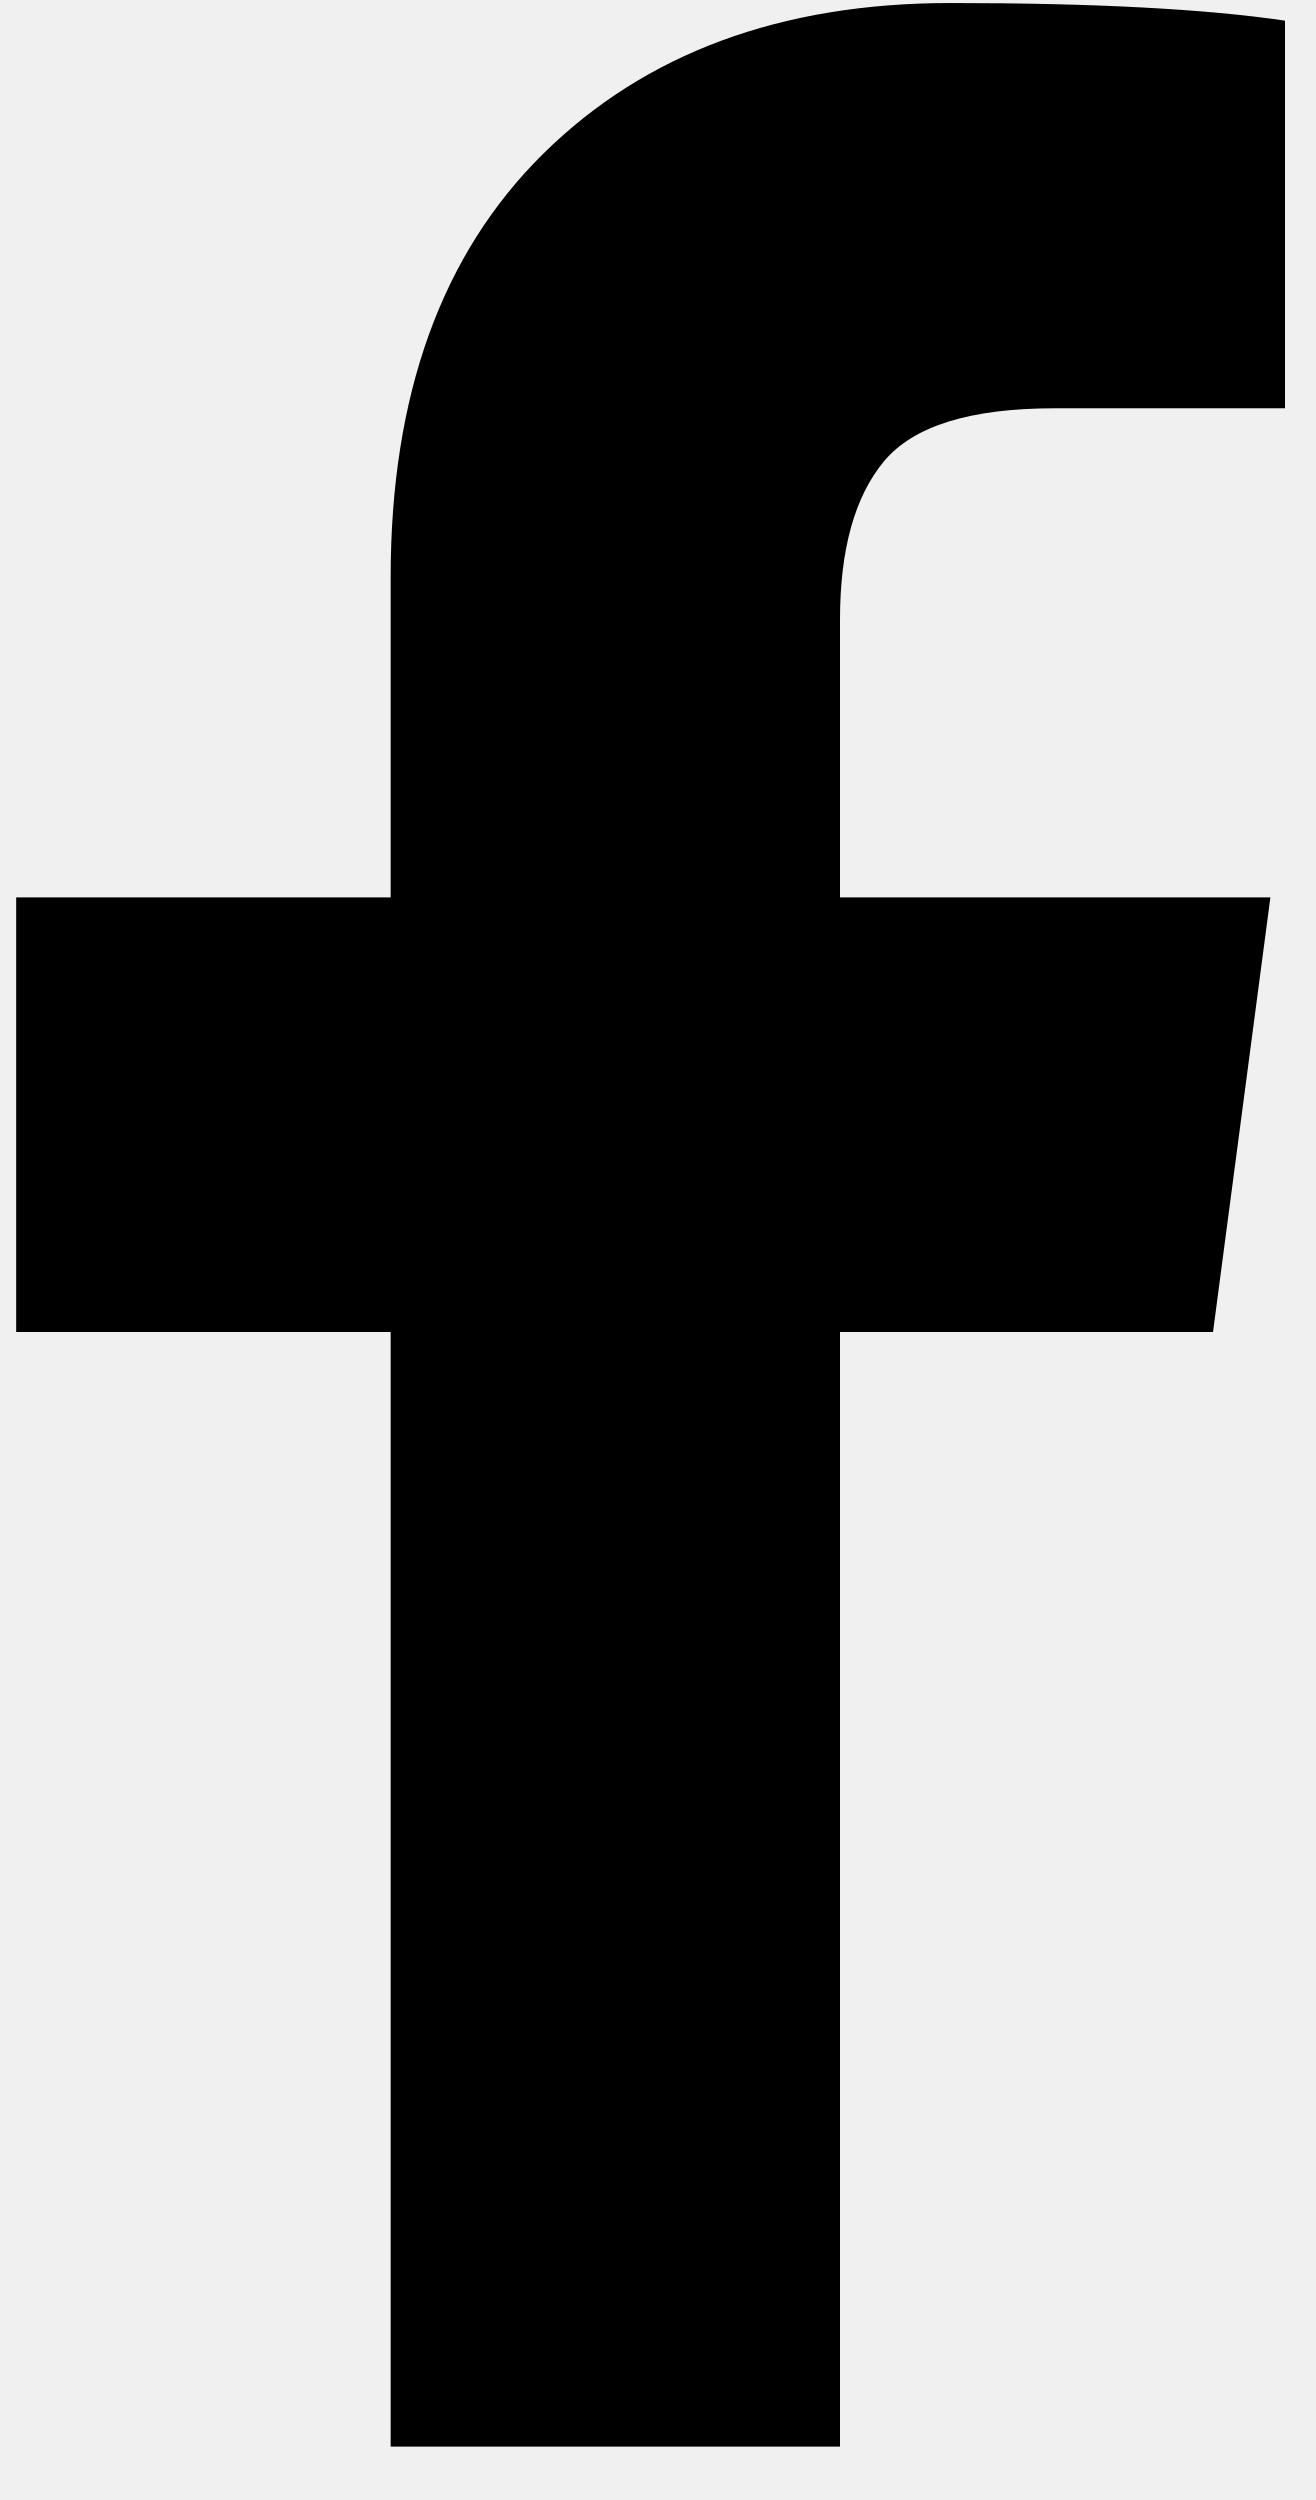
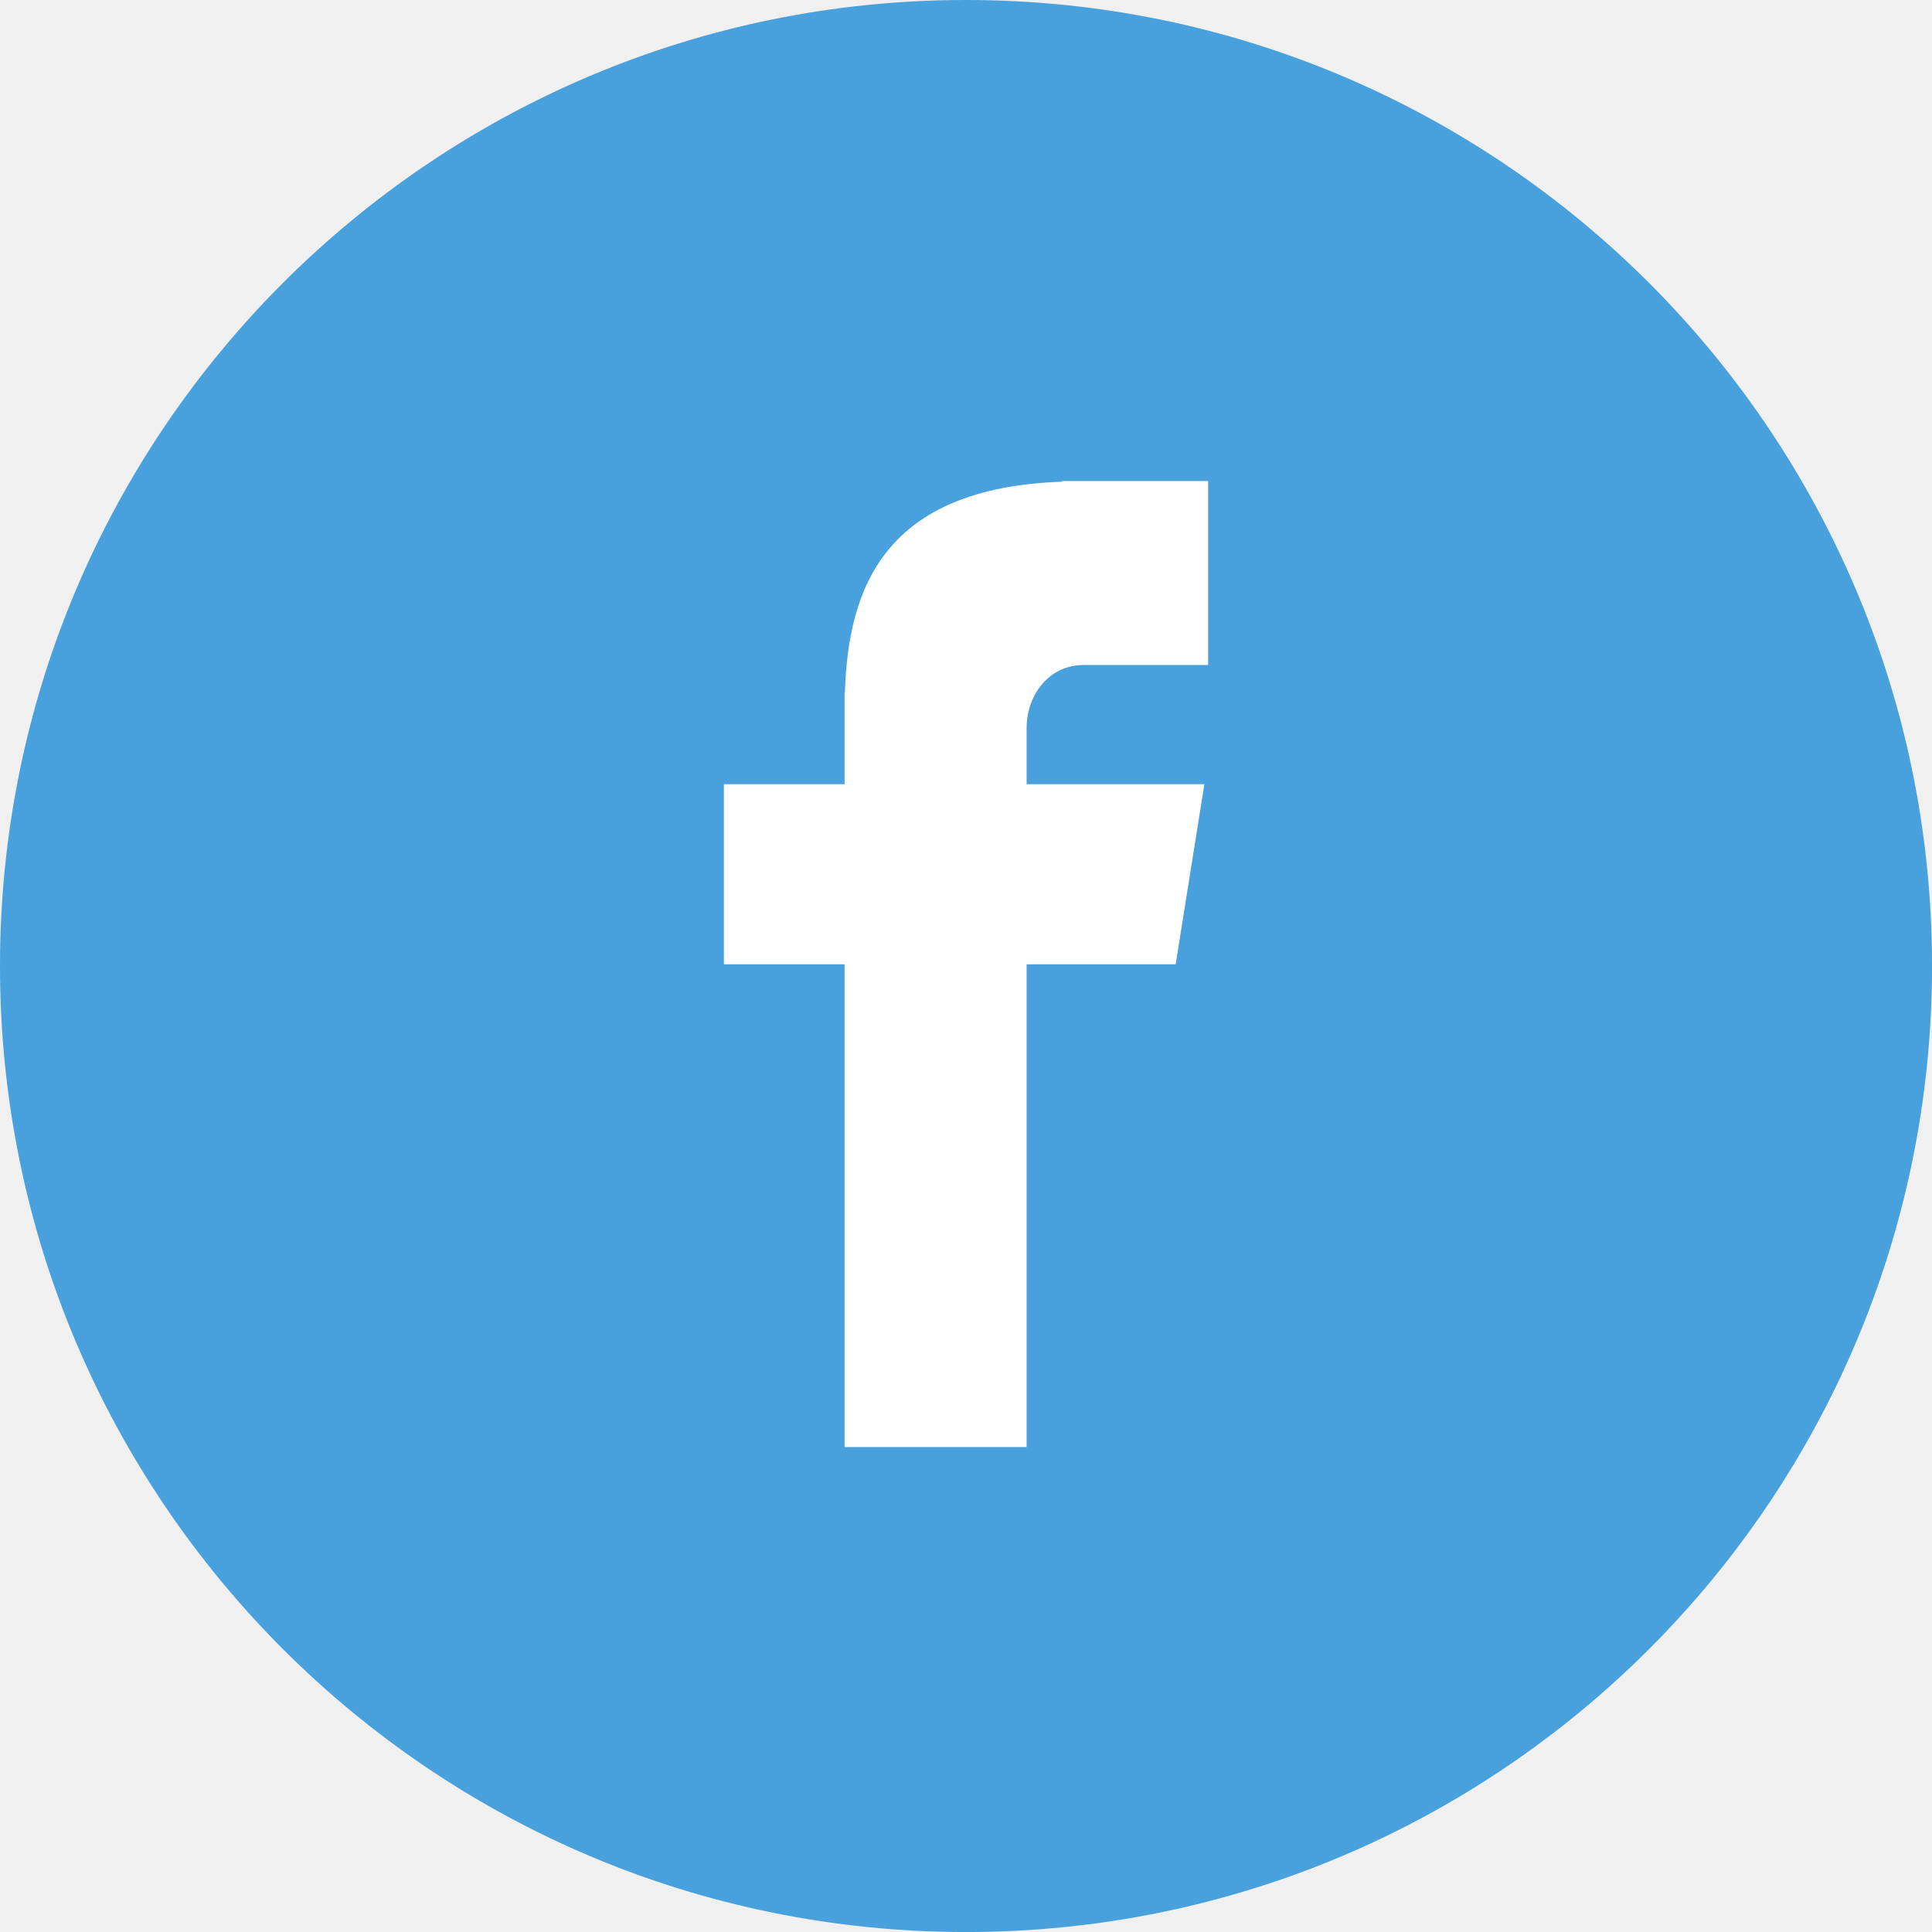
- <svg xmlns="http://www.w3.org/2000/svg" width="10px" height="19px" viewBox="0 0 10 19" version="1.1">
-   <defs />
-   <g id="Page-1" stroke="none" stroke-width="1" fill="none" fill-rule="evenodd">
-     <path d="M9.766,0.157 L9.766,3.103 L8.014,3.103 C7.374,3.103 6.943,3.237 6.719,3.505 C6.496,3.773 6.384,4.175 6.384,4.71 L6.384,6.82 L9.655,6.82 L9.219,10.123 L6.384,10.123 L6.384,18.594 L2.969,18.594 L2.969,10.123 L0.123,10.123 L0.123,6.82 L2.969,6.82 L2.969,4.387 C2.969,3.003 3.356,1.93 4.13,1.167 C4.904,0.404 5.934,0.023 7.222,0.023 C8.315,0.023 9.163,0.068 9.766,0.157 L9.766,0.157 Z" id="facebook" fill="#000000" />
-   </g>
+ <svg xmlns="http://www.w3.org/2000/svg" version="1.1" width="1024" height="1024" viewBox="0 0 1024 1024">
+   <g id="icomoon-ignore">
+ </g>
+   <path fill="#48a0dc" d="M1024.016 512.008c0 282.774-229.234 512.008-512.008 512.008s-512.008-229.234-512.008-512.008c0-282.774 229.234-512.008 512.008-512.008s512.008 229.234 512.008 512.008z" />
+   <path fill="#fff" d="M574.345 352.454h66.001v-97.49h-77.569v0.352c-93.953 3.328-113.25 56.161-114.946 111.666h-0.176v48.641h-63.985v95.489h63.985v255.86h96.466v-255.86h79.009l15.216-95.489h-94.225v-29.376c0-18.72 12.448-33.793 30.224-33.793z" />
</svg>
